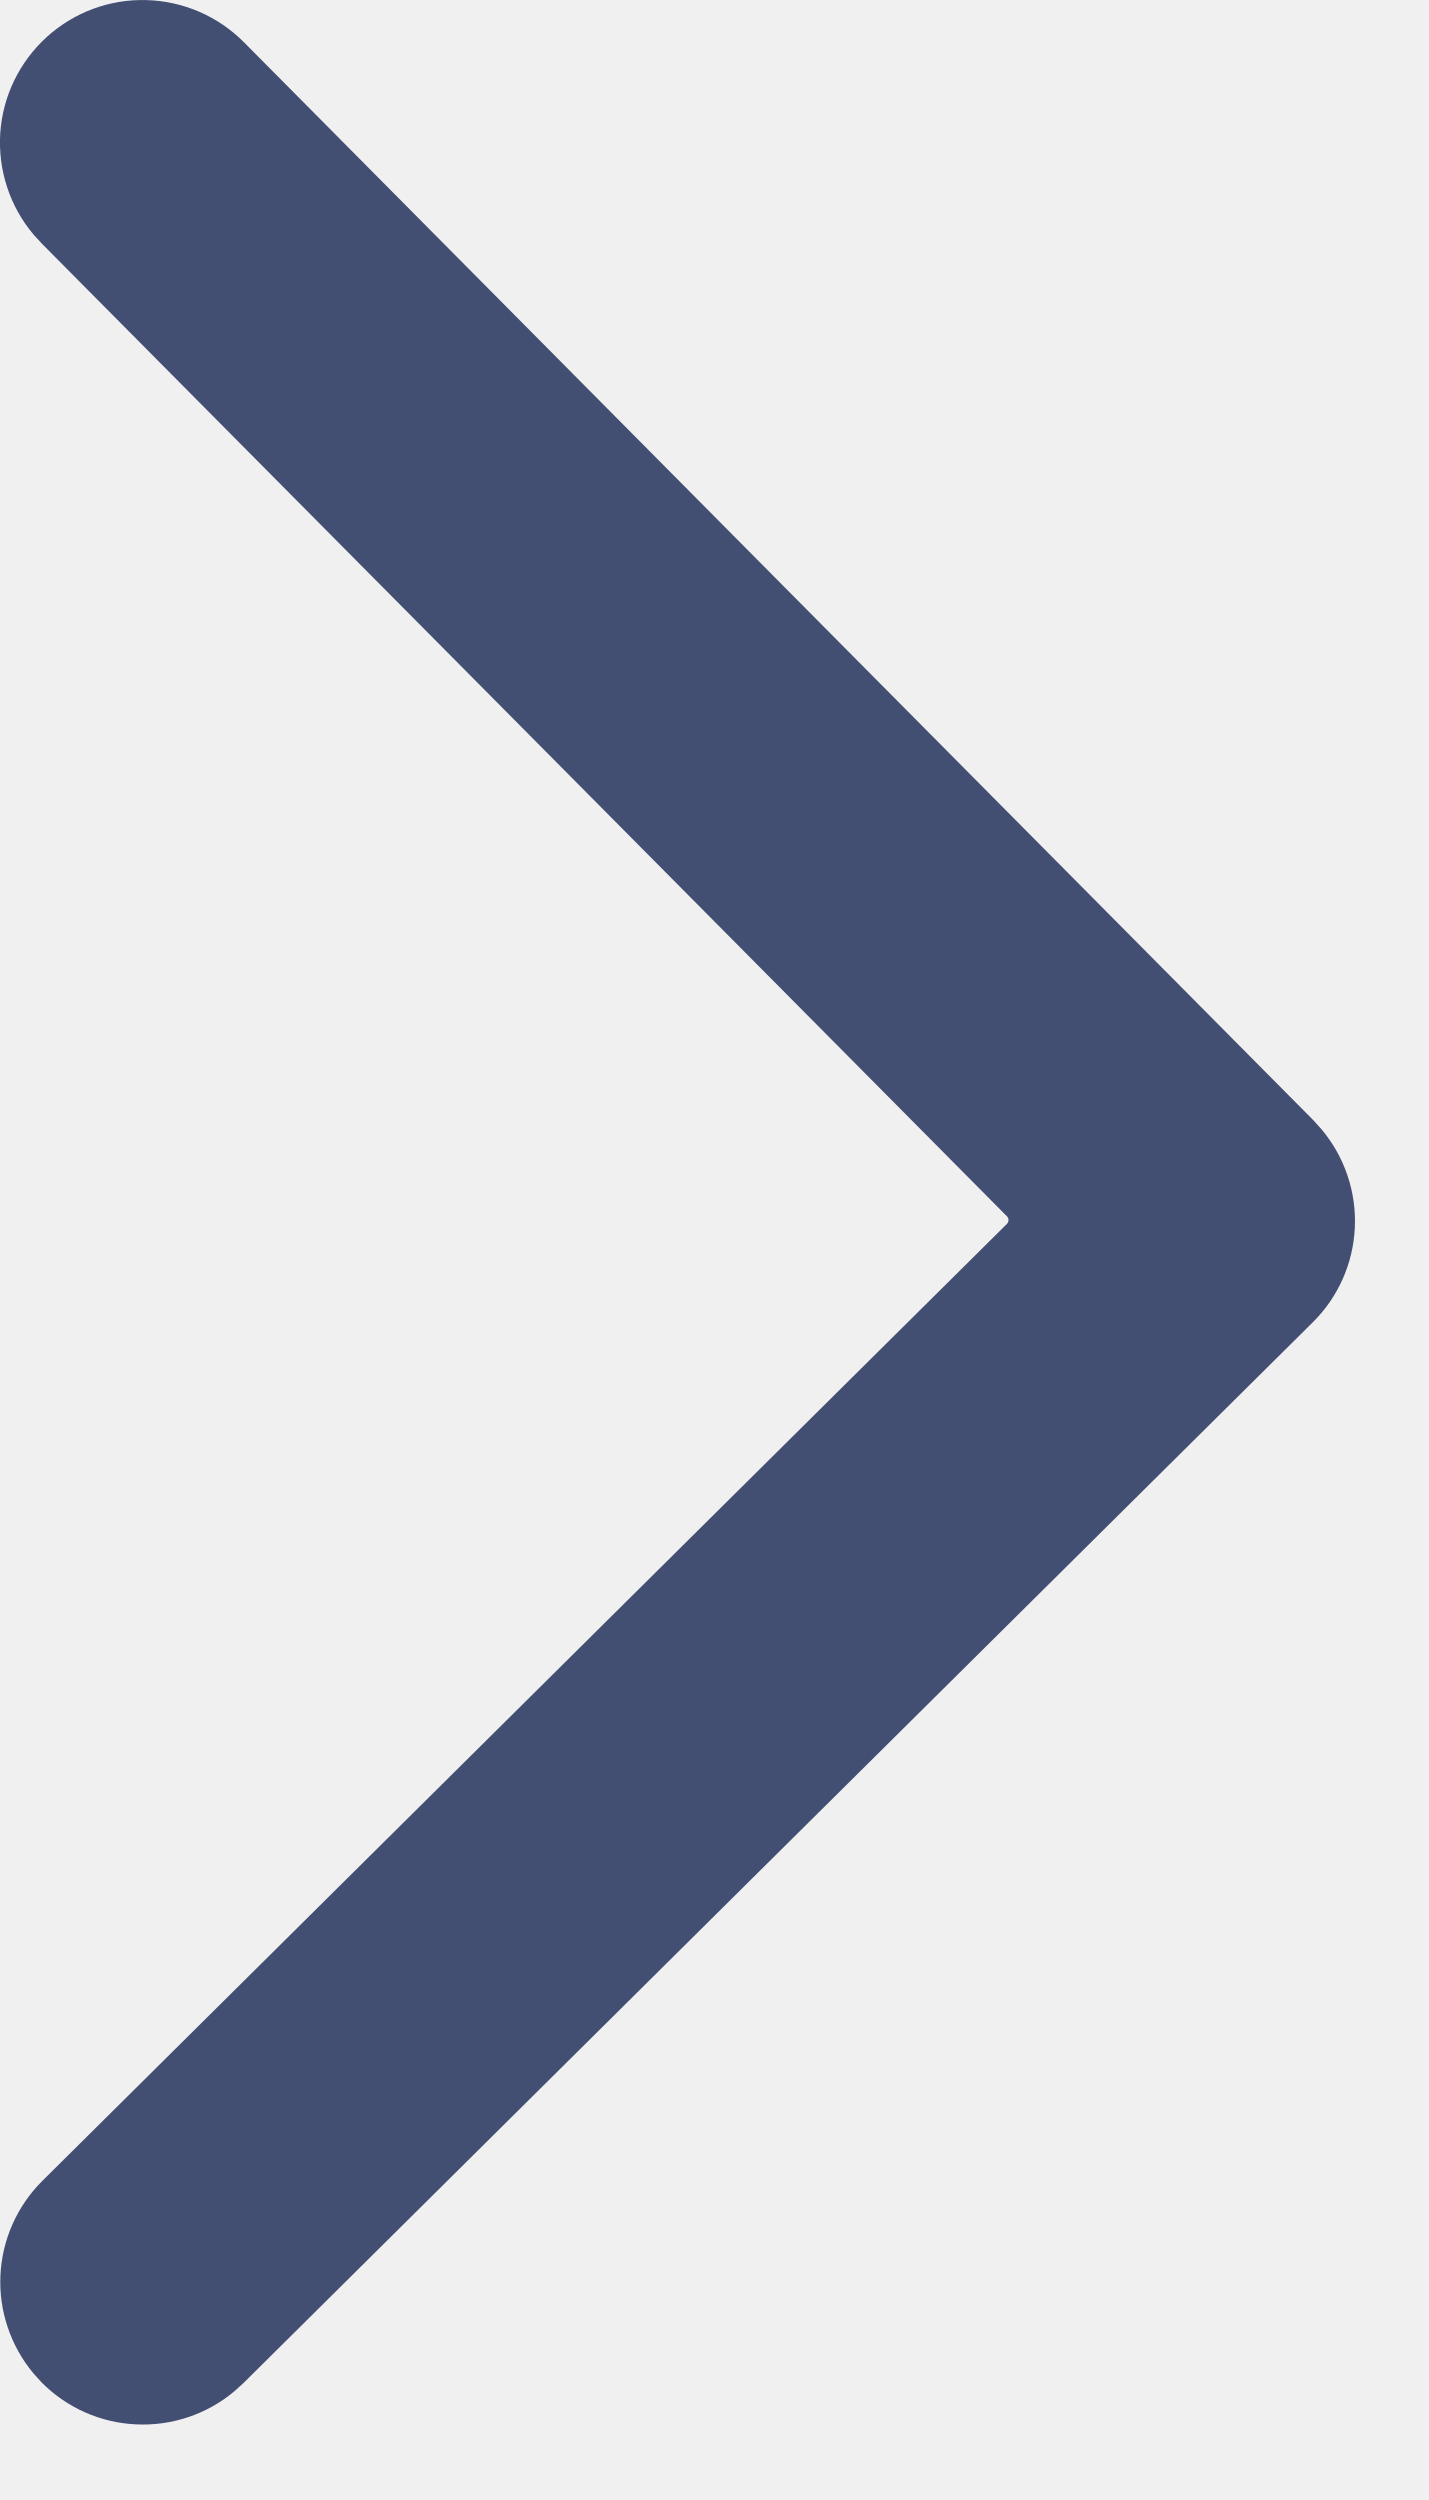
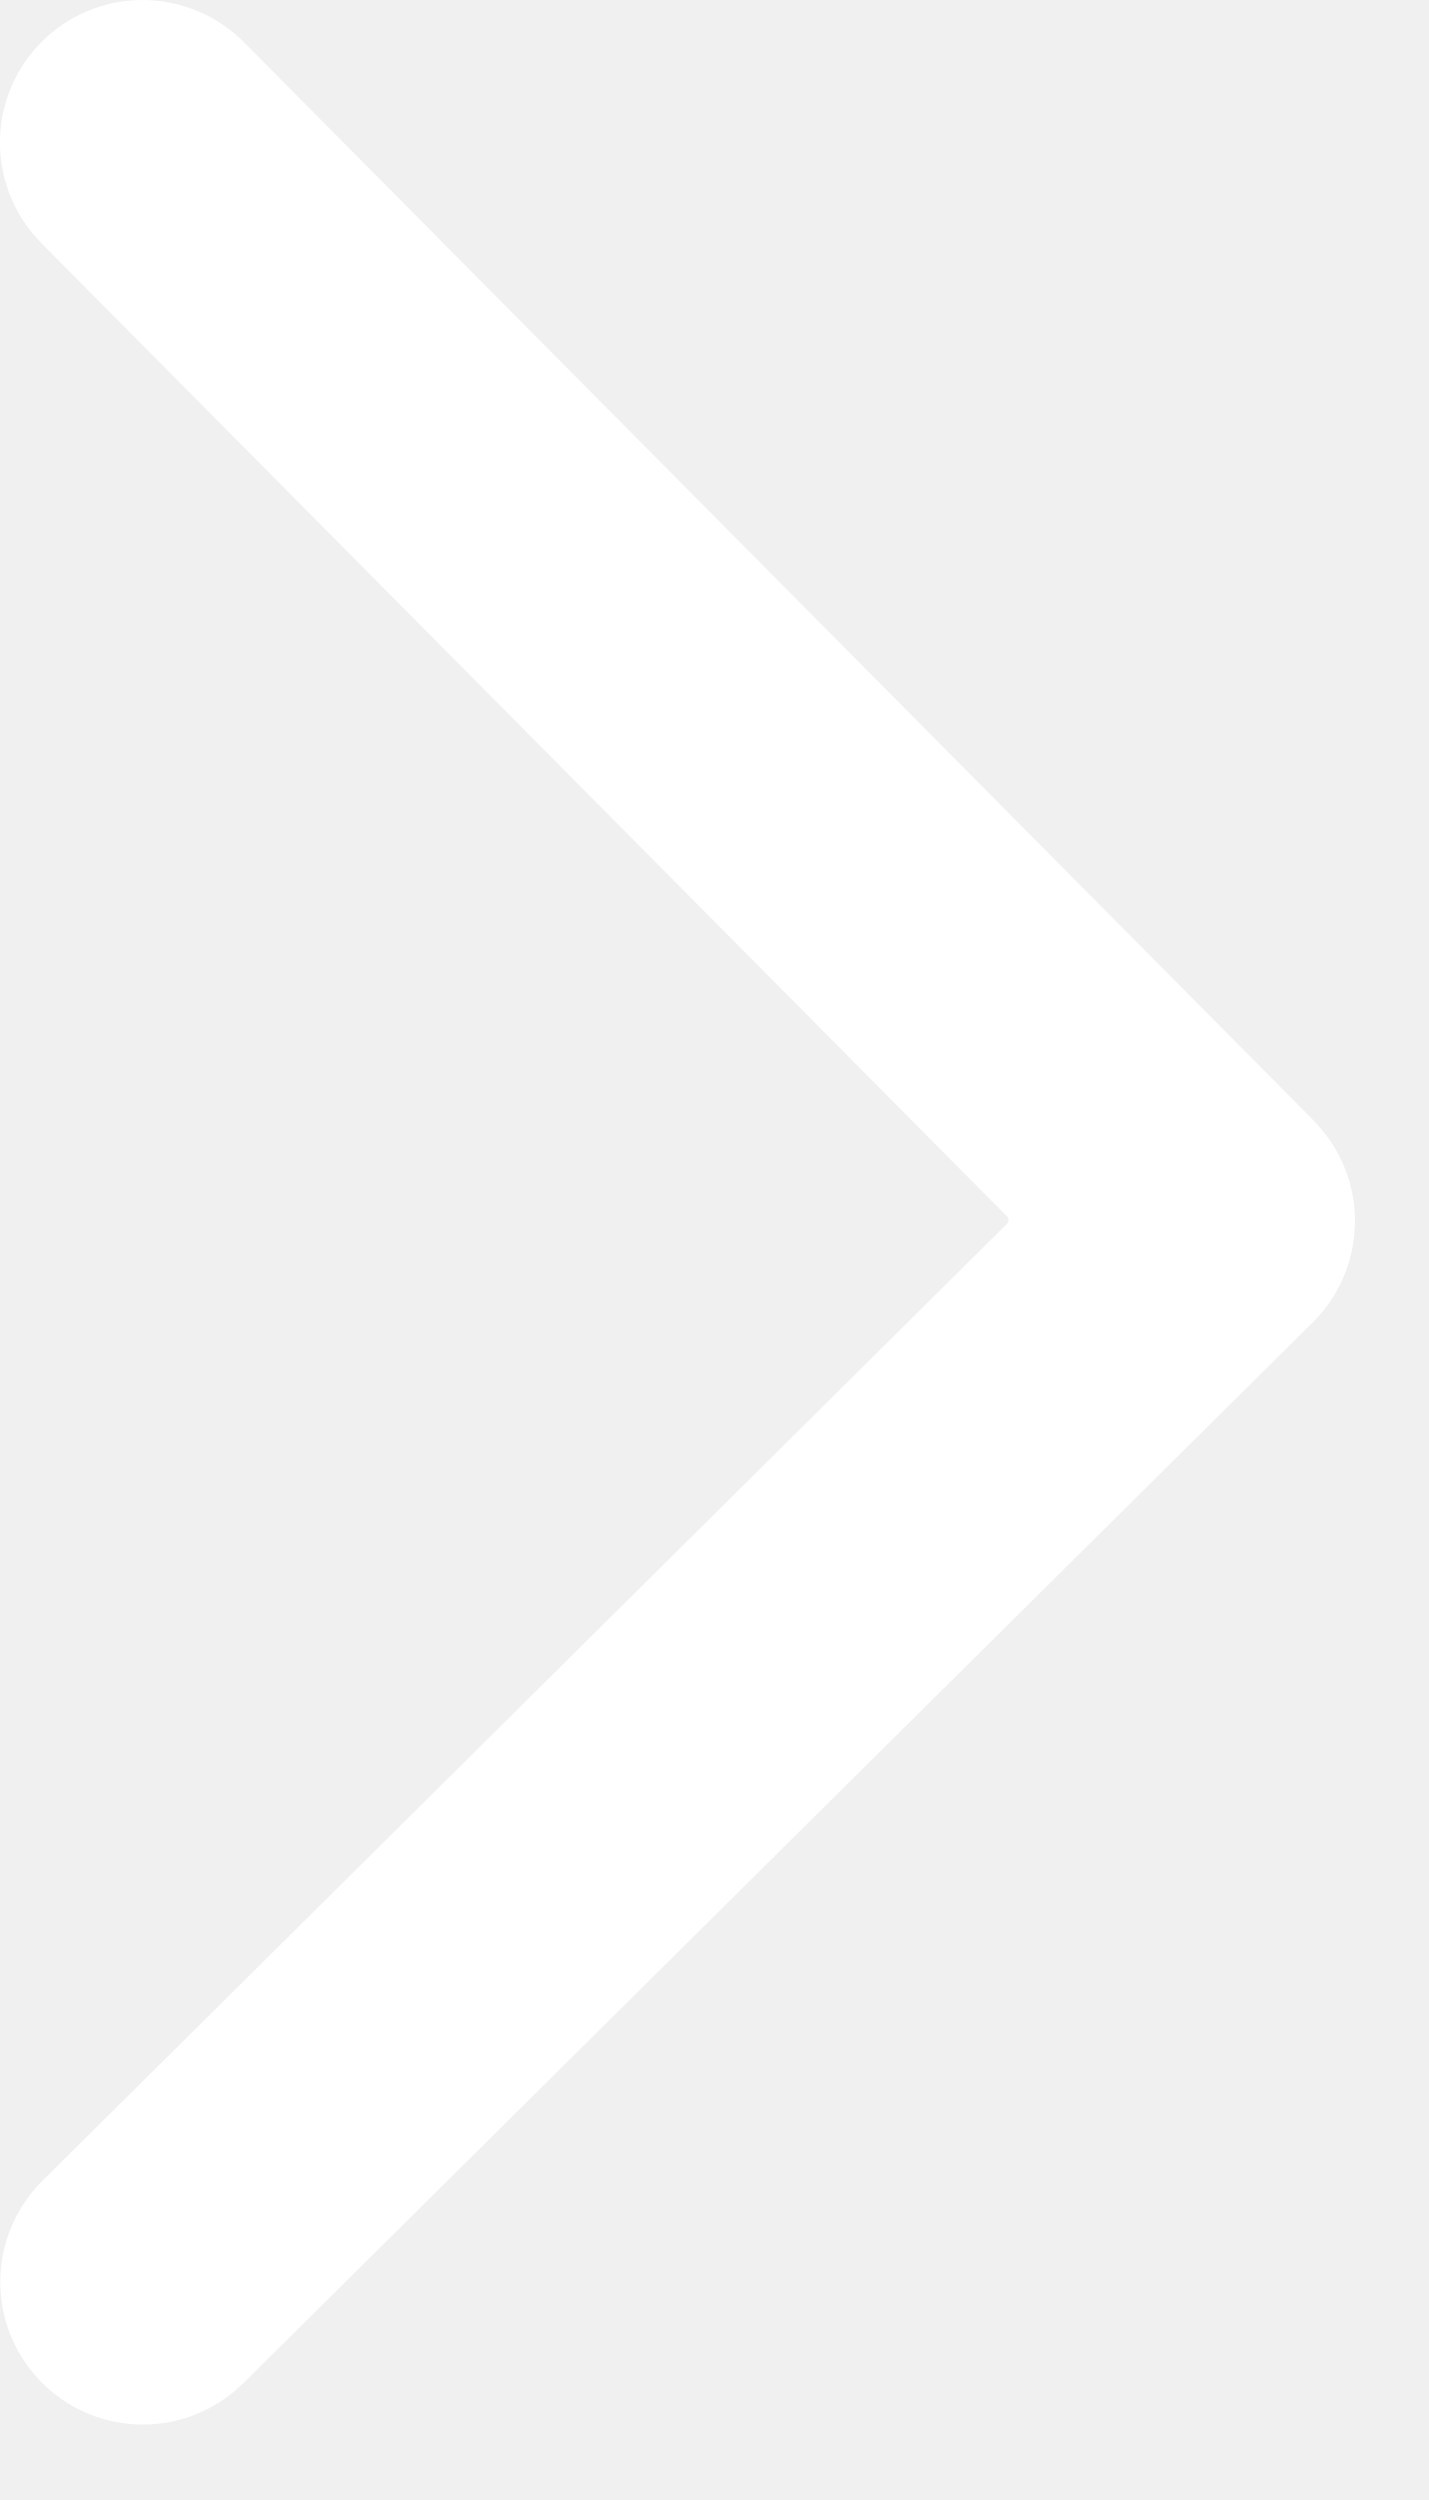
<svg xmlns="http://www.w3.org/2000/svg" width="16" height="28" viewBox="0 0 16 28" fill="none">
-   <path d="M2.734 0.475C2.444 0.182 2.052 0.012 1.64 0.001C1.228 -0.011 0.827 0.138 0.522 0.416C0.217 0.694 0.031 1.078 0.003 1.49C-0.024 1.901 0.108 2.308 0.373 2.624L0.466 2.726L11.278 13.623C11.301 13.646 11.301 13.685 11.277 13.708L0.476 24.424C0.192 24.706 0.024 25.083 0.005 25.482C-0.014 25.881 0.118 26.273 0.373 26.58L0.466 26.683C0.748 26.967 1.125 27.135 1.524 27.153C1.924 27.172 2.315 27.041 2.622 26.785L2.725 26.692L14.704 14.809C14.988 14.528 15.155 14.15 15.174 13.751C15.193 13.352 15.061 12.96 14.805 12.653L14.713 12.55L2.734 0.475Z" fill="#424F72" />
+   <path d="M2.734 0.475C2.444 0.182 2.052 0.012 1.64 0.001C1.228 -0.011 0.827 0.138 0.522 0.416C0.217 0.694 0.031 1.078 0.003 1.49C-0.024 1.901 0.108 2.308 0.373 2.624L0.466 2.726L11.278 13.623C11.301 13.646 11.301 13.685 11.277 13.708L0.476 24.424C0.192 24.706 0.024 25.083 0.005 25.482C-0.014 25.881 0.118 26.273 0.373 26.58L0.466 26.683C0.748 26.967 1.125 27.135 1.524 27.153C1.924 27.172 2.315 27.041 2.622 26.785L2.725 26.692L14.704 14.809C14.988 14.528 15.155 14.15 15.174 13.751C15.193 13.352 15.061 12.96 14.805 12.653L14.713 12.55L2.734 0.475Z" fill="#ffffff" />
</svg>
